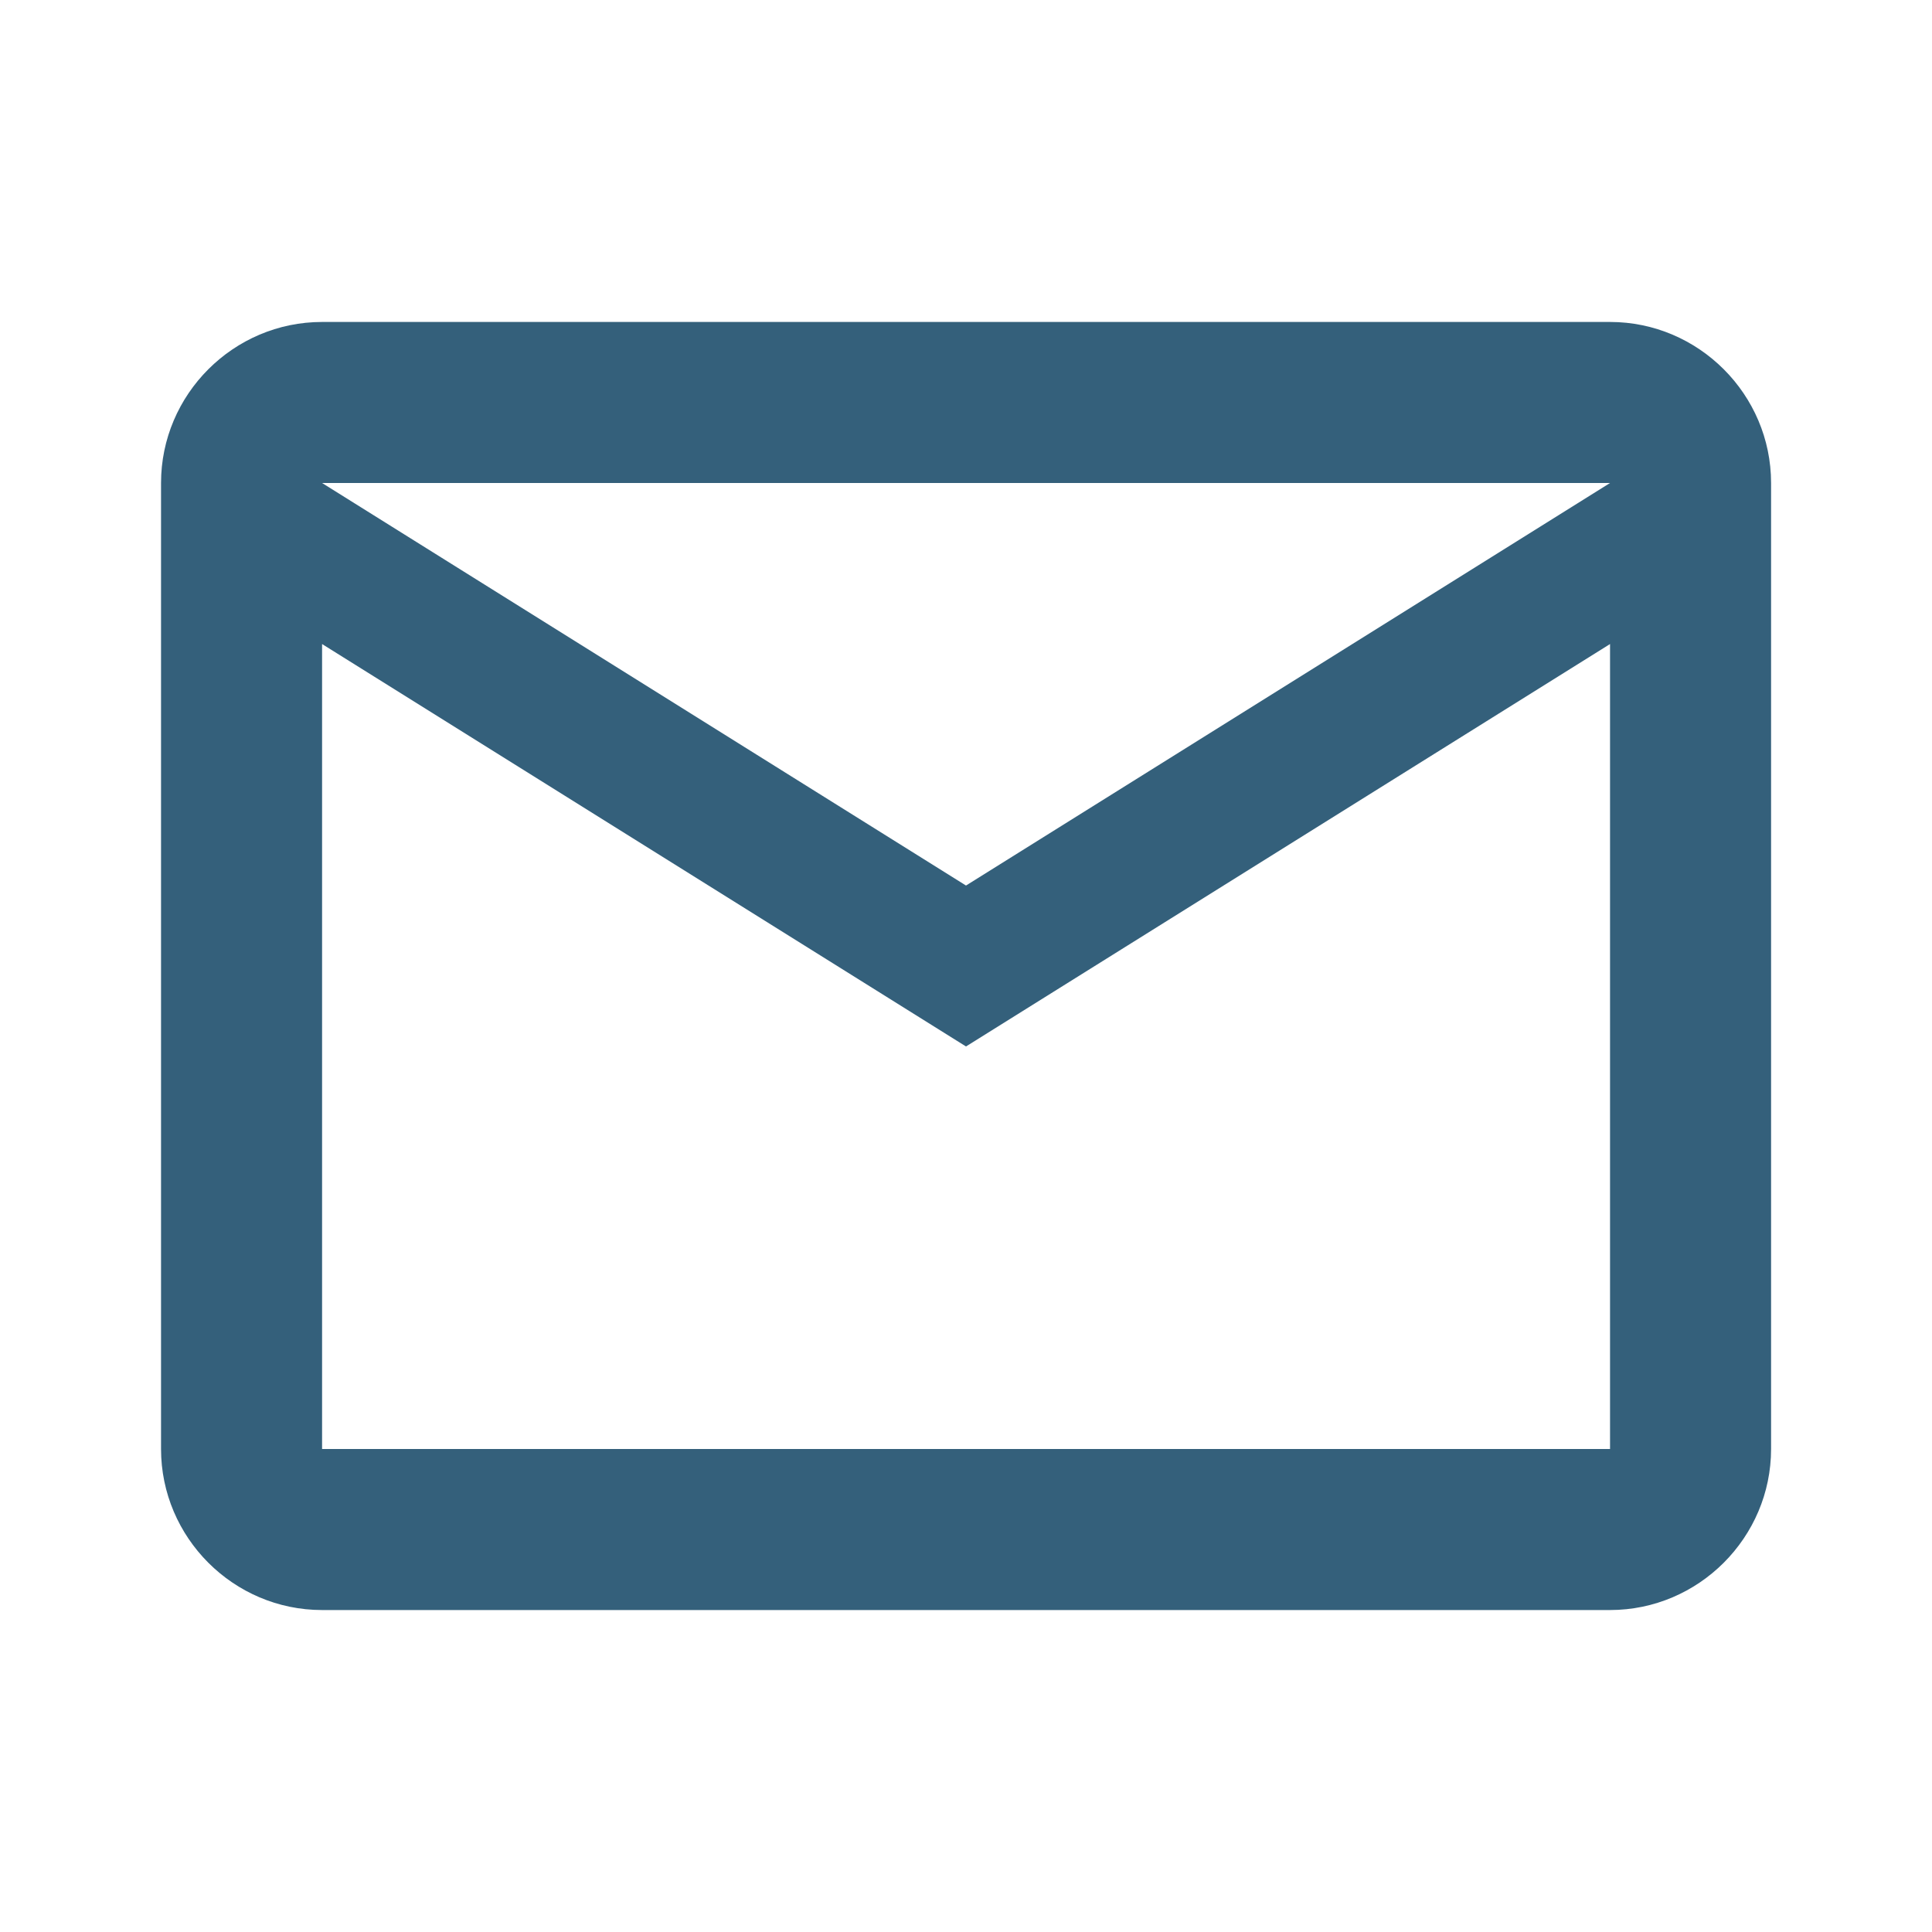
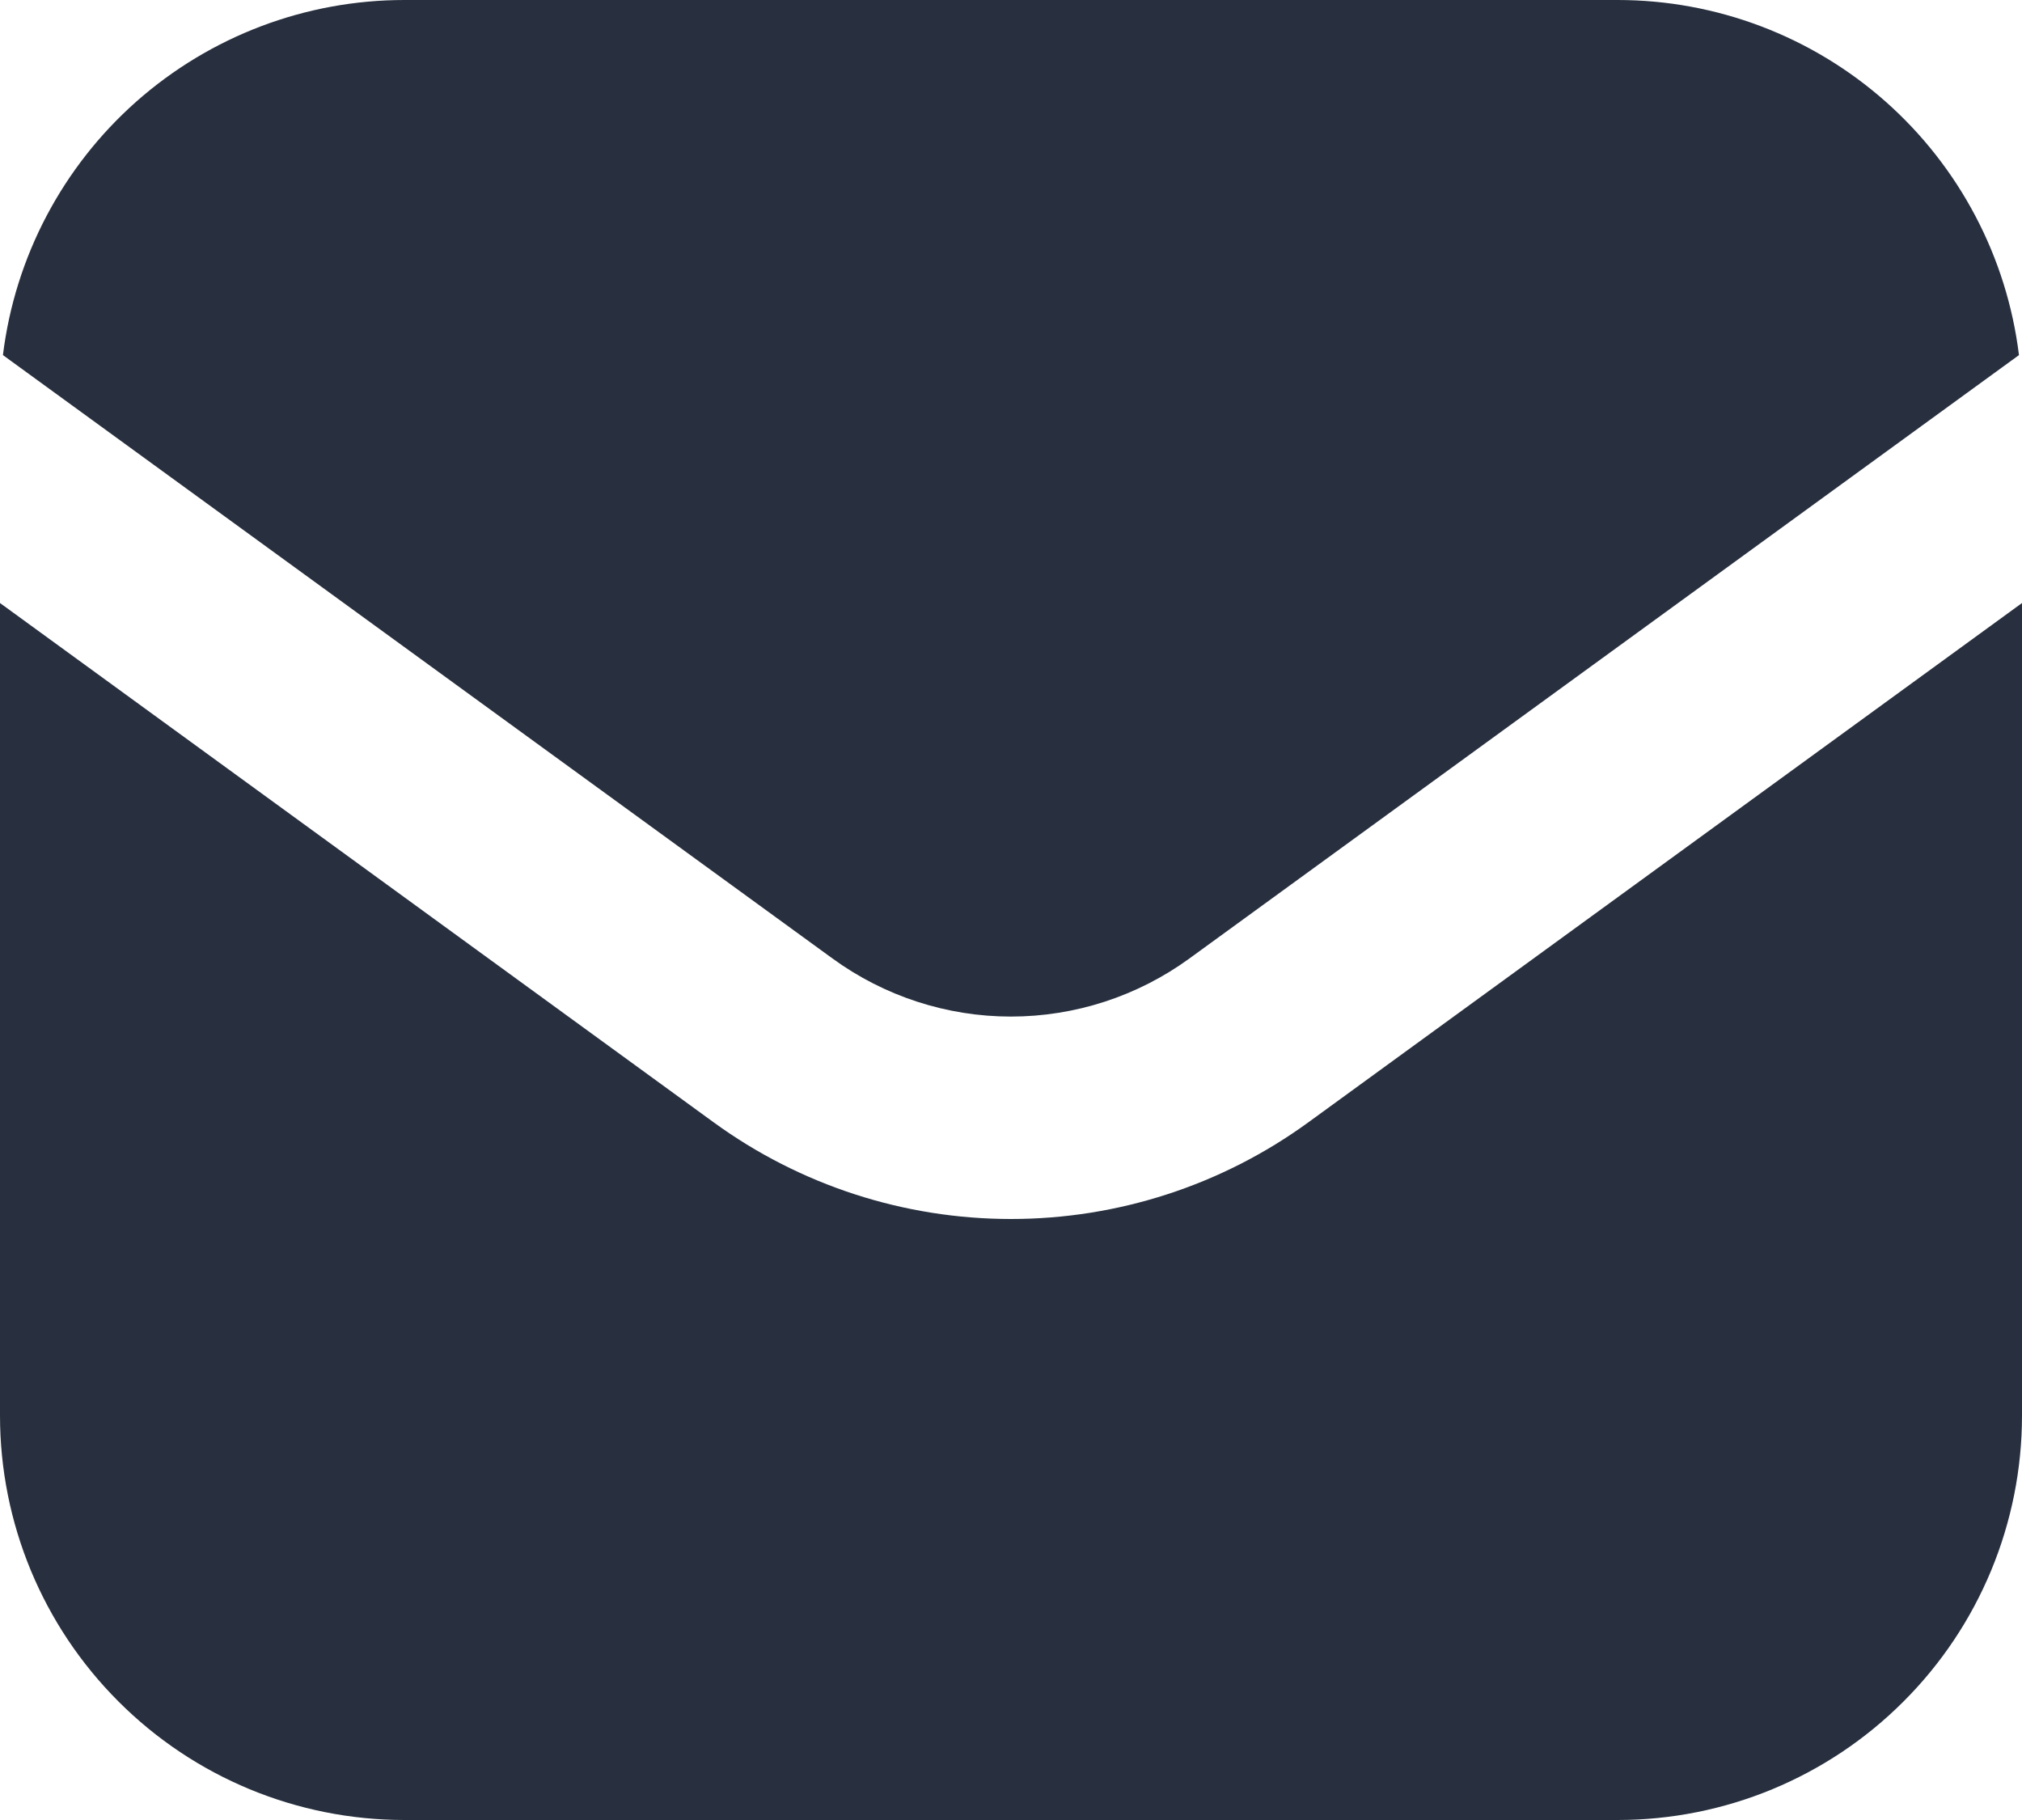
- <svg xmlns="http://www.w3.org/2000/svg" width="17" height="17" viewBox="0 0 17 17" fill="none">
-   <path d="M15.584 4.25C15.584 3.471 14.946 2.833 14.167 2.833H2.834C2.054 2.833 1.417 3.471 1.417 4.25V12.75C1.417 13.529 2.054 14.167 2.834 14.167H14.167C14.946 14.167 15.584 13.529 15.584 12.75V4.25ZM14.167 4.25L8.5 7.792L2.834 4.25H14.167ZM14.167 12.75H2.834V5.667L8.5 9.208L14.167 5.667V12.75Z" fill="#34607B" />
+ <svg xmlns="http://www.w3.org/2000/svg" width="20" height="18" viewBox="0 0 20 18" fill="none">
+   <path fill-rule="evenodd" clip-rule="evenodd" d="M0.029 3.512L8.235 9.48C8.748 9.853 9.365 10.054 9.999 10.054C10.633 10.054 11.251 9.853 11.764 9.48L19.97 3.512C19.851 2.543 19.381 1.651 18.65 1.004C17.919 0.357 16.976 2.94848e-05 16 9.68108e-08H4C3.023 -0 2.081 0.357 1.349 1.004C0.618 1.651 0.148 2.543 0.029 3.512ZM20 5.964L12.941 11.1C12.086 11.722 11.057 12.056 10 12.056C8.943 12.056 7.914 11.722 7.059 11.1L0 5.964V14C0 15.061 0.421 16.078 1.172 16.828C1.922 17.579 2.939 18 4 18H16C17.061 18 18.078 17.579 18.828 16.828C19.579 16.078 20 15.061 20 14V5.964Z" fill="#28303F" />
</svg>
